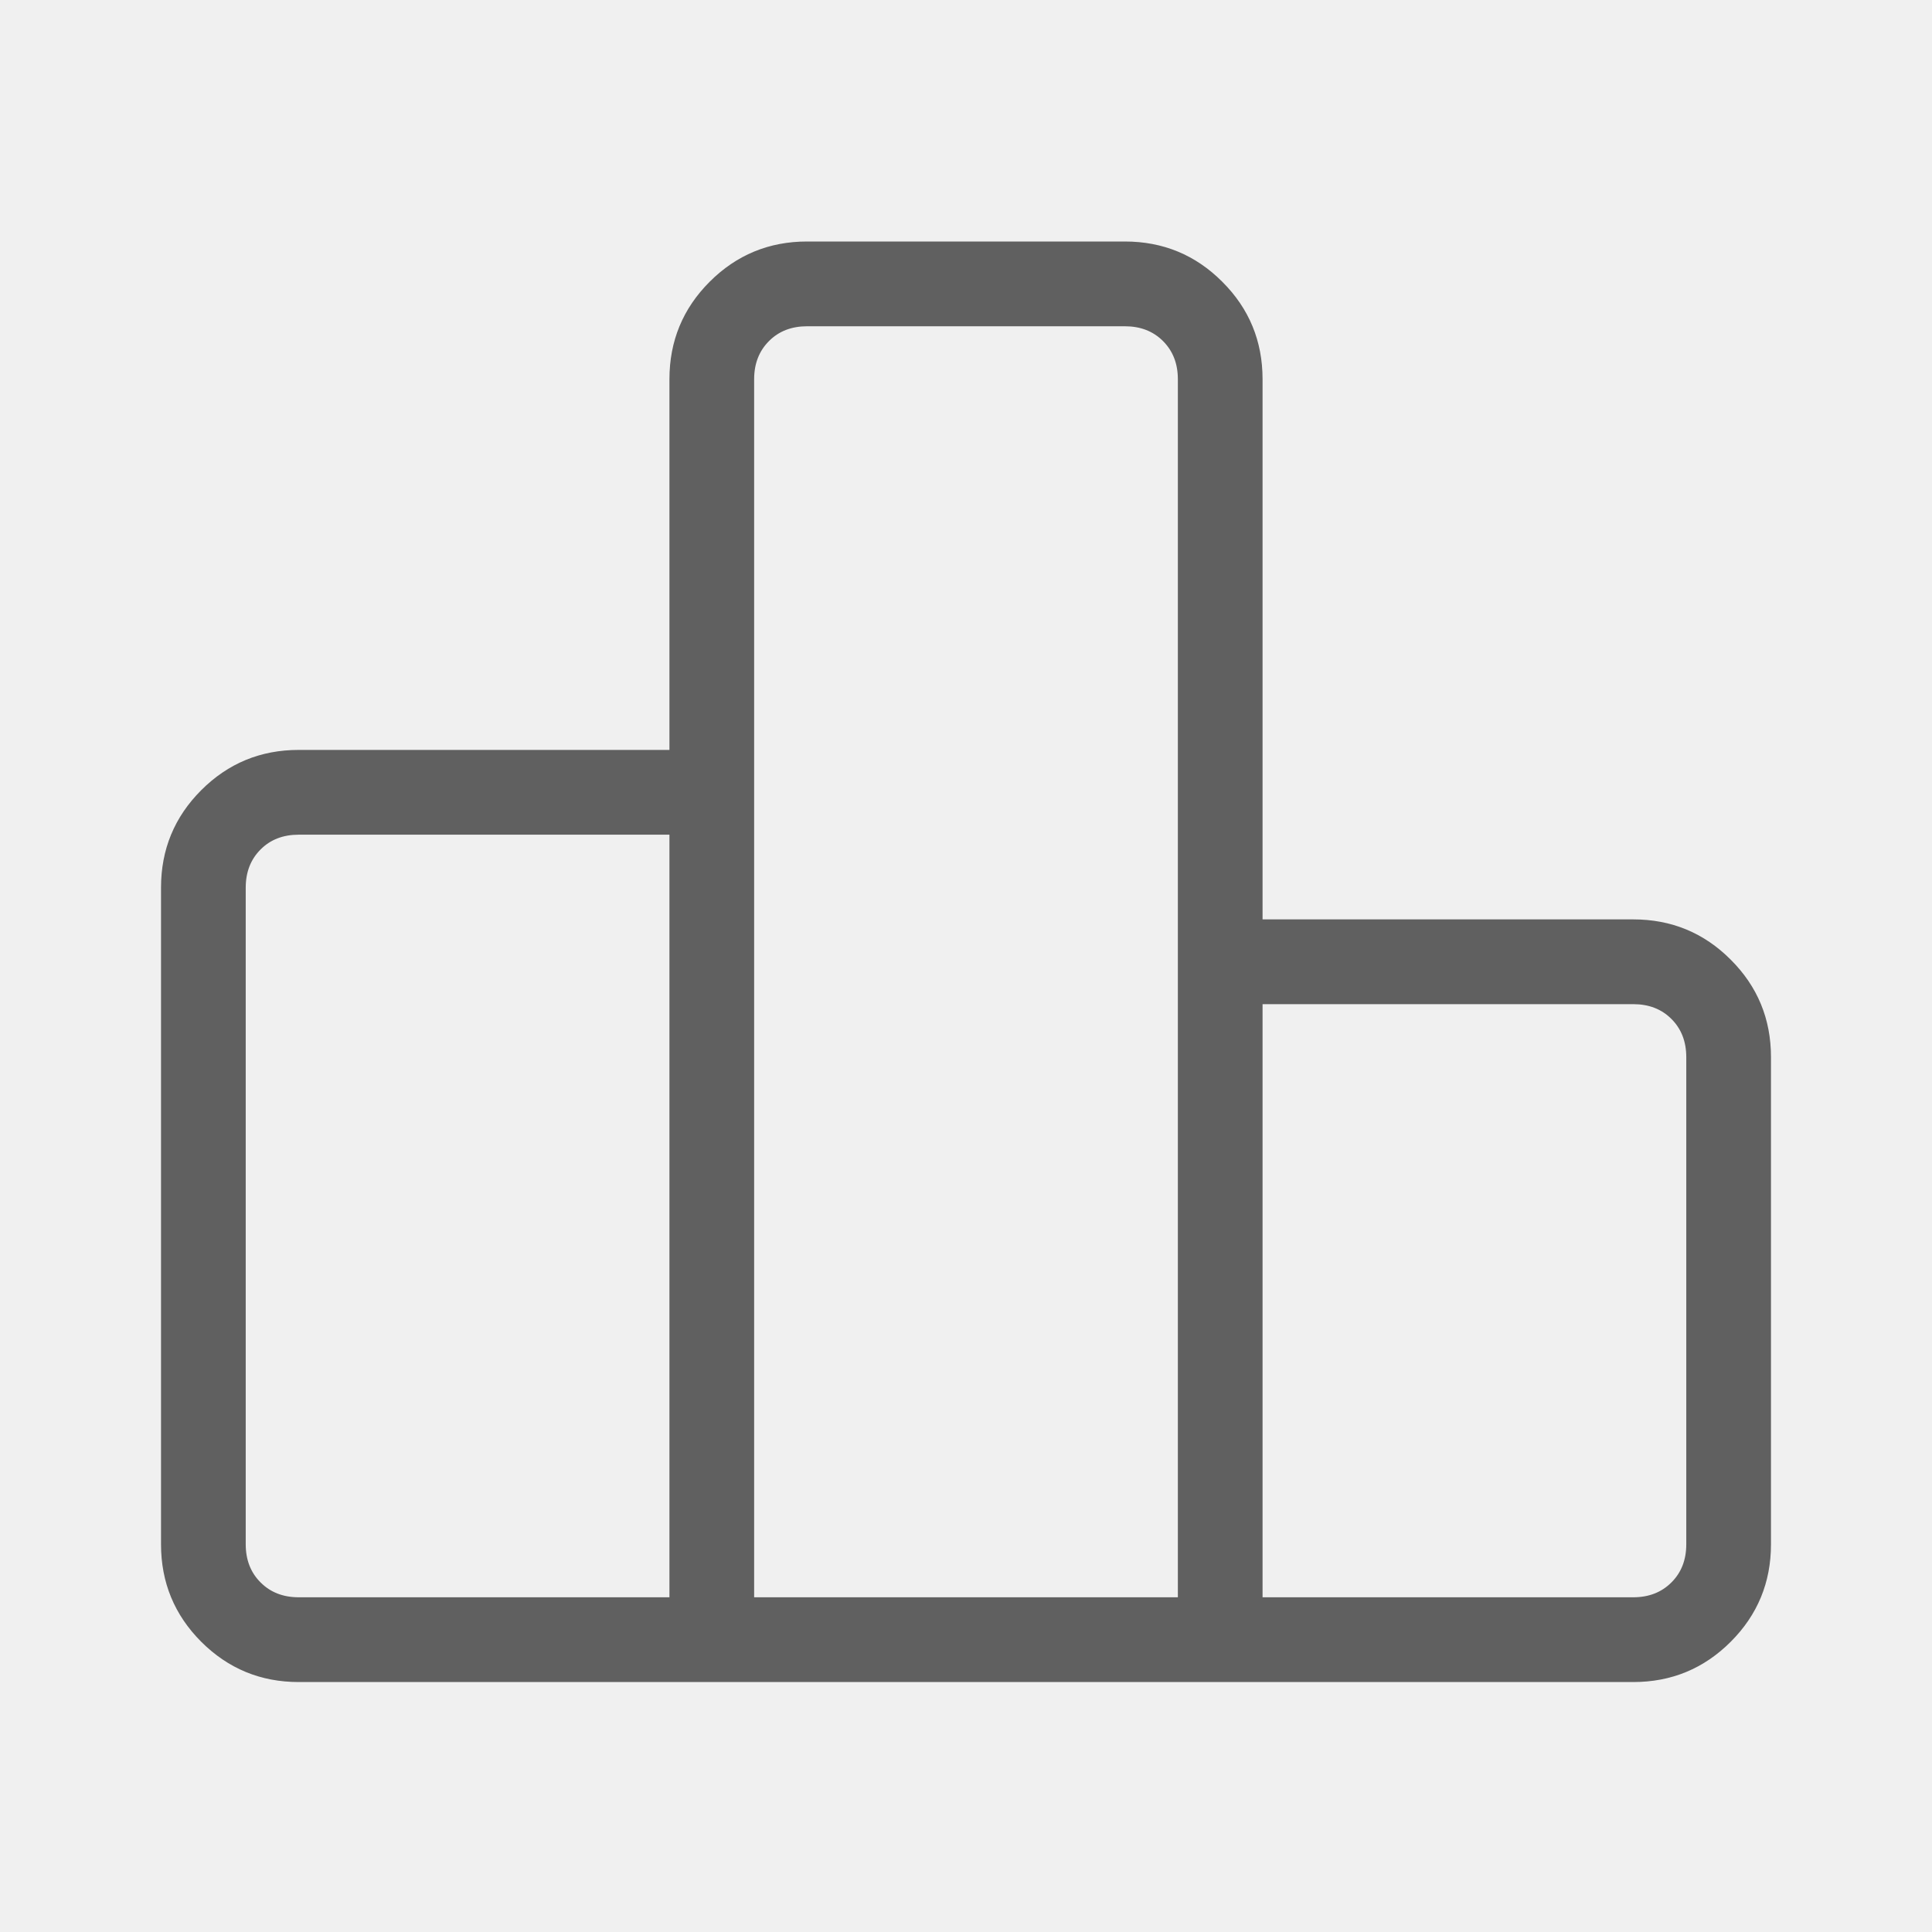
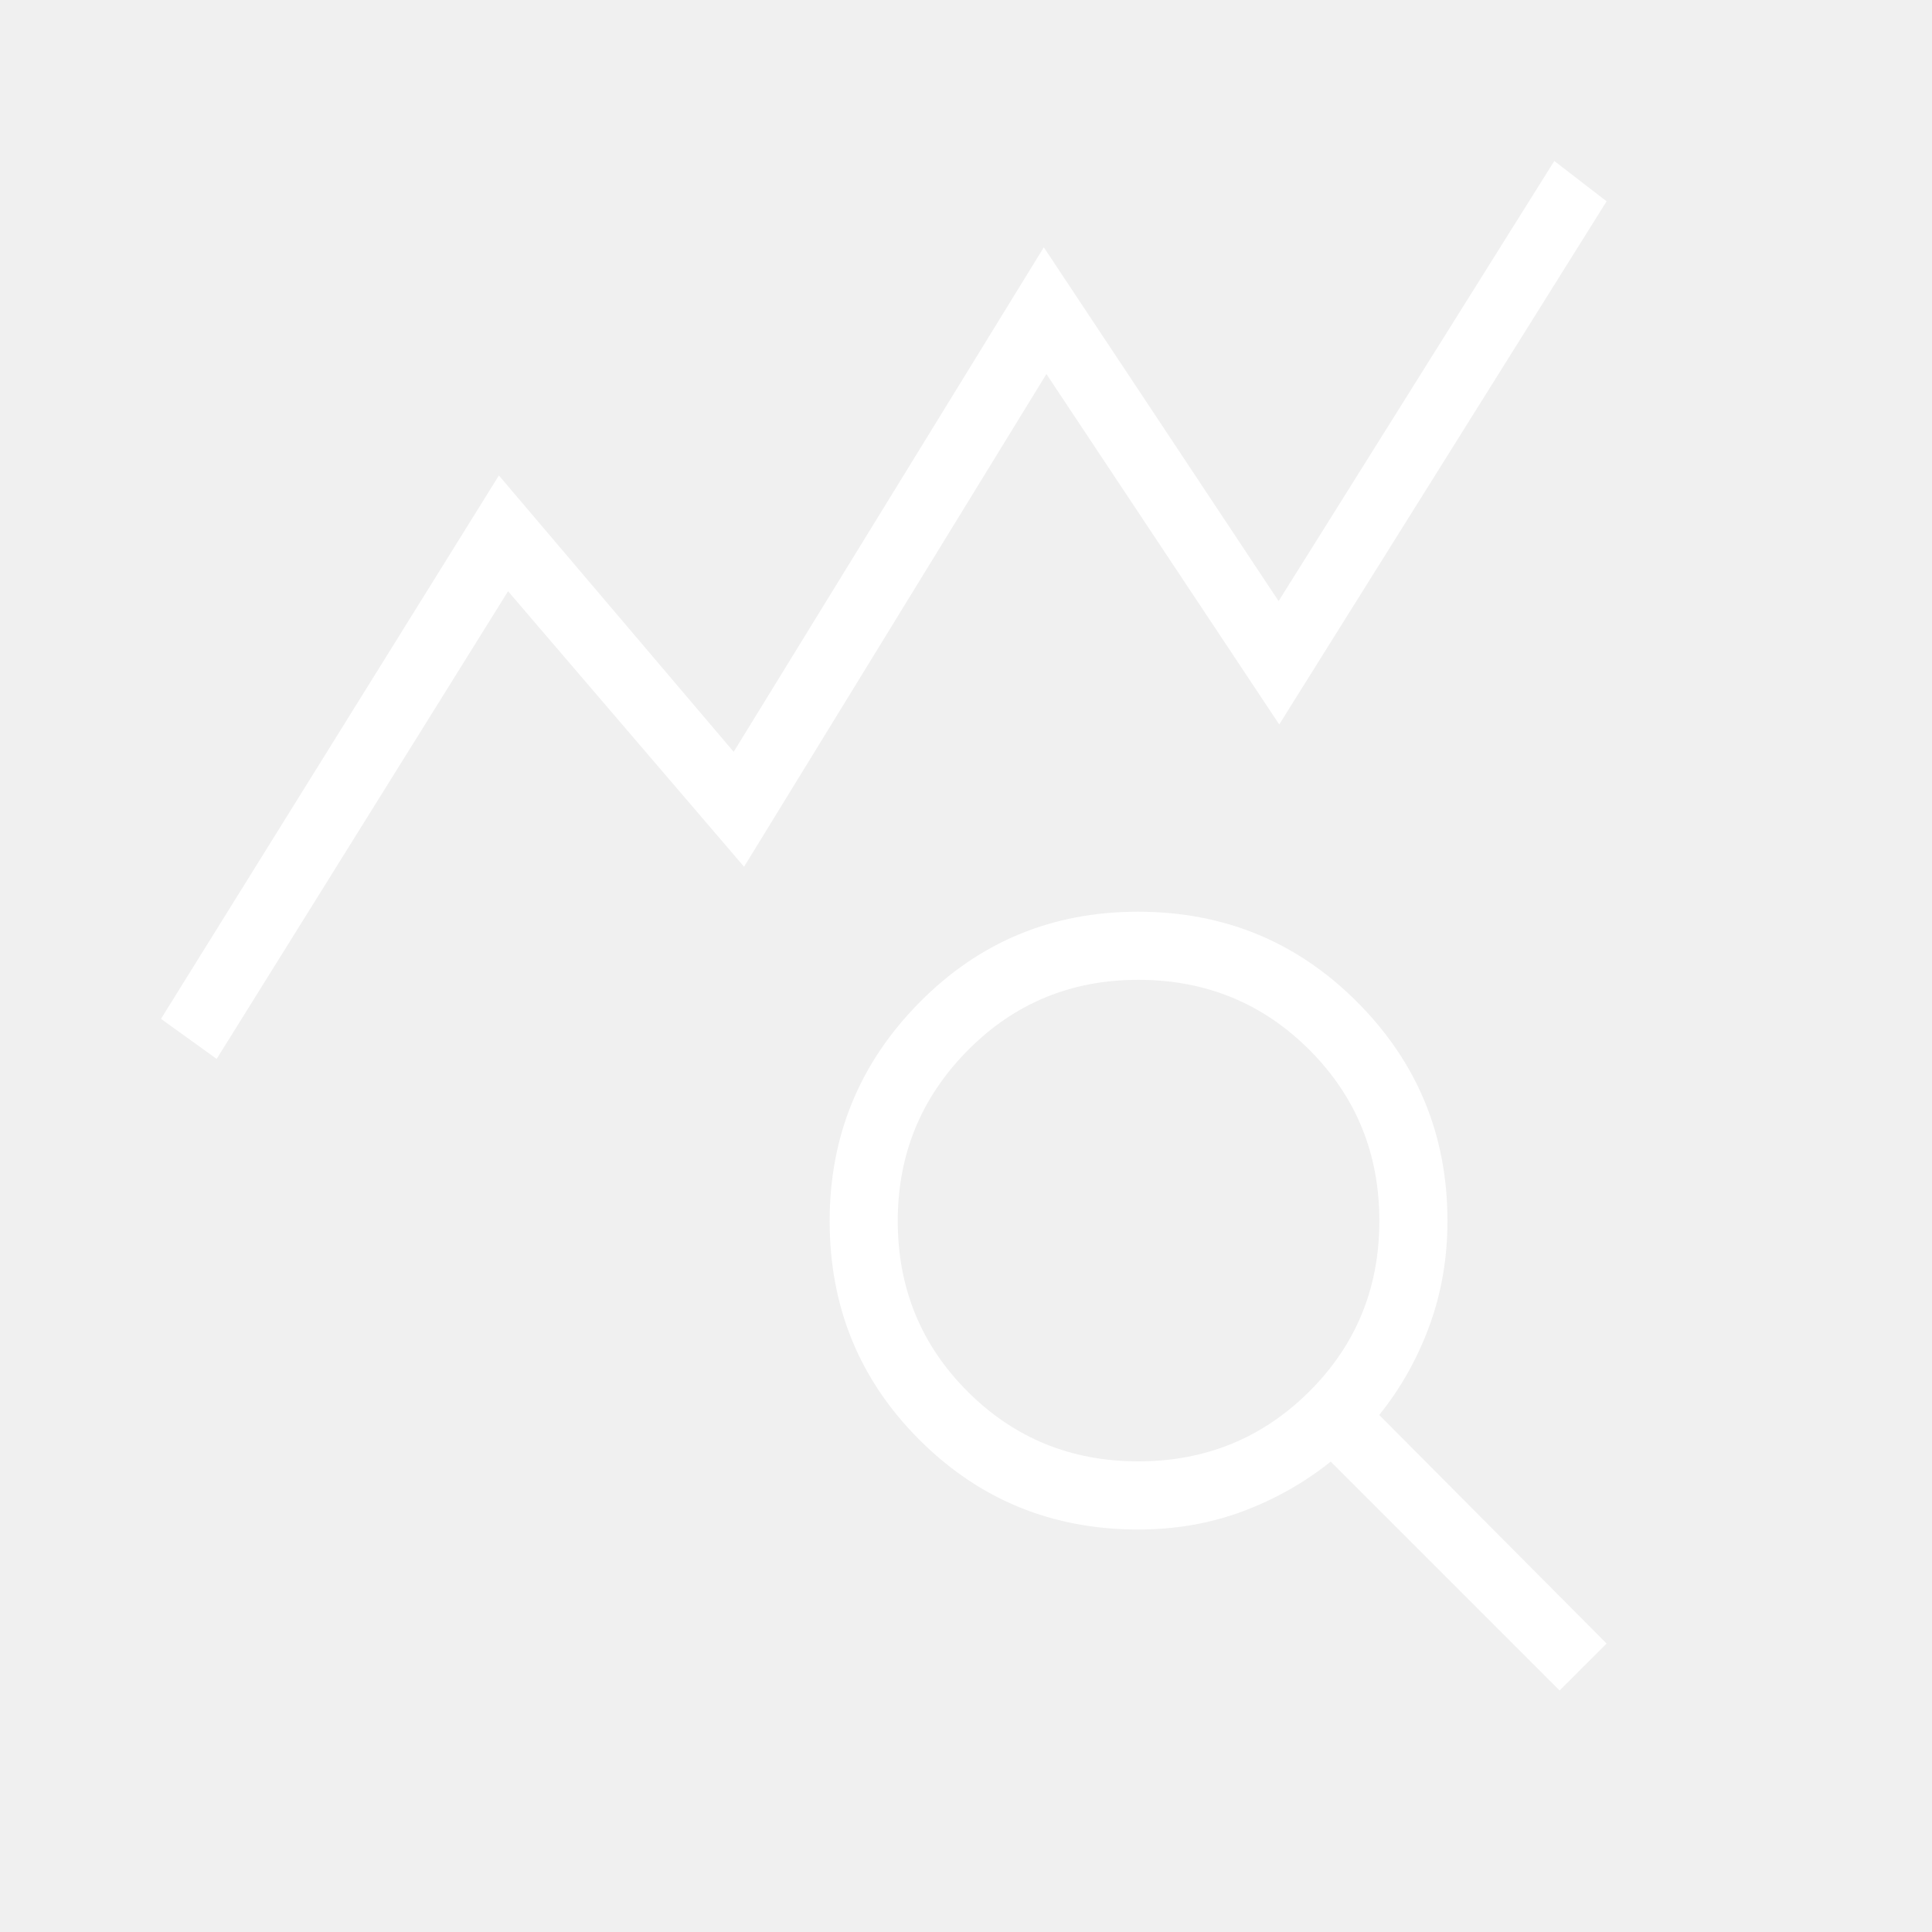
- <svg xmlns="http://www.w3.org/2000/svg" width="32" height="32" viewBox="0 0 32 32" fill="none">
-   <g clip-path="url(#clip0_1096_12336)">
-     <mask id="mask0_1096_12336" style="mask-type:alpha" maskUnits="userSpaceOnUse" x="0" y="0" width="32" height="32">
-       <rect width="32" height="32" fill="#D9D9D9" />
-     </mask>
-     <g mask="url(#mask0_1096_12336)">
-       <path d="M4.07 14.702V25.579C4.07 25.836 4.152 26.047 4.316 26.21C4.479 26.374 4.69 26.456 4.947 26.456H11.088V13.825H4.947C4.69 13.825 4.479 13.906 4.316 14.07C4.152 14.234 4.07 14.444 4.07 14.702ZM12.491 6.281V26.456H19.509V6.281C19.509 6.023 19.427 5.813 19.263 5.649C19.099 5.485 18.889 5.404 18.631 5.404H13.368C13.111 5.404 12.9 5.485 12.737 5.649C12.573 5.813 12.491 6.023 12.491 6.281ZM20.912 16.632V26.456H27.052C27.31 26.456 27.52 26.374 27.684 26.21C27.848 26.047 27.93 25.836 27.93 25.579V17.509C27.93 17.252 27.848 17.041 27.684 16.877C27.52 16.713 27.31 16.632 27.052 16.632H20.912ZM27.052 27.86H4.947C4.316 27.86 3.778 27.637 3.333 27.193C2.889 26.748 2.667 26.21 2.667 25.579V14.702C2.667 14.07 2.889 13.532 3.333 13.088C3.778 12.643 4.316 12.421 4.947 12.421H11.088V6.281C11.088 5.649 11.31 5.111 11.754 4.667C12.199 4.222 12.737 4 13.368 4H18.631C19.263 4 19.801 4.222 20.245 4.667C20.69 5.111 20.912 5.649 20.912 6.281V15.228H27.052C27.684 15.228 28.222 15.45 28.666 15.895C29.111 16.339 29.333 16.877 29.333 17.509V25.579C29.333 26.21 29.111 26.748 28.666 27.193C28.222 27.637 27.684 27.86 27.052 27.86Z" fill="currentColor" fill-opacity="0.6" />
-     </g>
+ <svg xmlns="http://www.w3.org/2000/svg" width="40" height="40" viewBox="0 0 40 40" fill="none">
+   <mask id="mask0_455_10253" style="mask-type:alpha" maskUnits="userSpaceOnUse" x="0" y="0" width="40" height="40">
+     <rect width="40" height="40" fill="#D9D9D9" />
+   </mask>
+   <g mask="url(#mask0_455_10253)">
+     <path d="M4.486 21.924L3.333 21.094L10.329 9.844L15.19 15.566L21.611 5.12L26.472 12.445L32.18 3.333L33.263 4.168L26.485 14.999L21.665 7.744L15.405 17.945L10.519 12.241L4.486 21.924ZM23.567 30.256C24.958 30.256 26.138 29.774 27.106 28.811C28.074 27.847 28.558 26.669 28.558 25.277C28.558 23.882 28.075 22.701 27.108 21.735C26.142 20.769 24.961 20.286 23.566 20.286C22.174 20.286 20.997 20.774 20.033 21.75C19.069 22.725 18.587 23.901 18.587 25.278C18.587 26.67 19.07 27.847 20.034 28.811C20.998 29.774 22.175 30.256 23.567 30.256ZM32.29 35L27.551 30.261C27.006 30.697 26.399 31.04 25.728 31.291C25.057 31.541 24.337 31.667 23.566 31.667C21.785 31.667 20.275 31.048 19.036 29.81C17.797 28.572 17.177 27.063 17.177 25.283C17.177 23.518 17.797 22.009 19.035 20.756C20.273 19.503 21.781 18.876 23.56 18.876C25.344 18.876 26.858 19.5 28.102 20.749C29.346 21.997 29.968 23.507 29.968 25.278C29.968 26.049 29.843 26.774 29.592 27.456C29.341 28.137 28.996 28.75 28.555 29.295L33.263 34.028L32.29 35Z" fill="white" />
  </g>
-   <defs>
-     <clipPath id="clip0_1096_12336">
-       <rect width="32" height="32" fill="currentColor" />
-     </clipPath>
-   </defs>
</svg>
